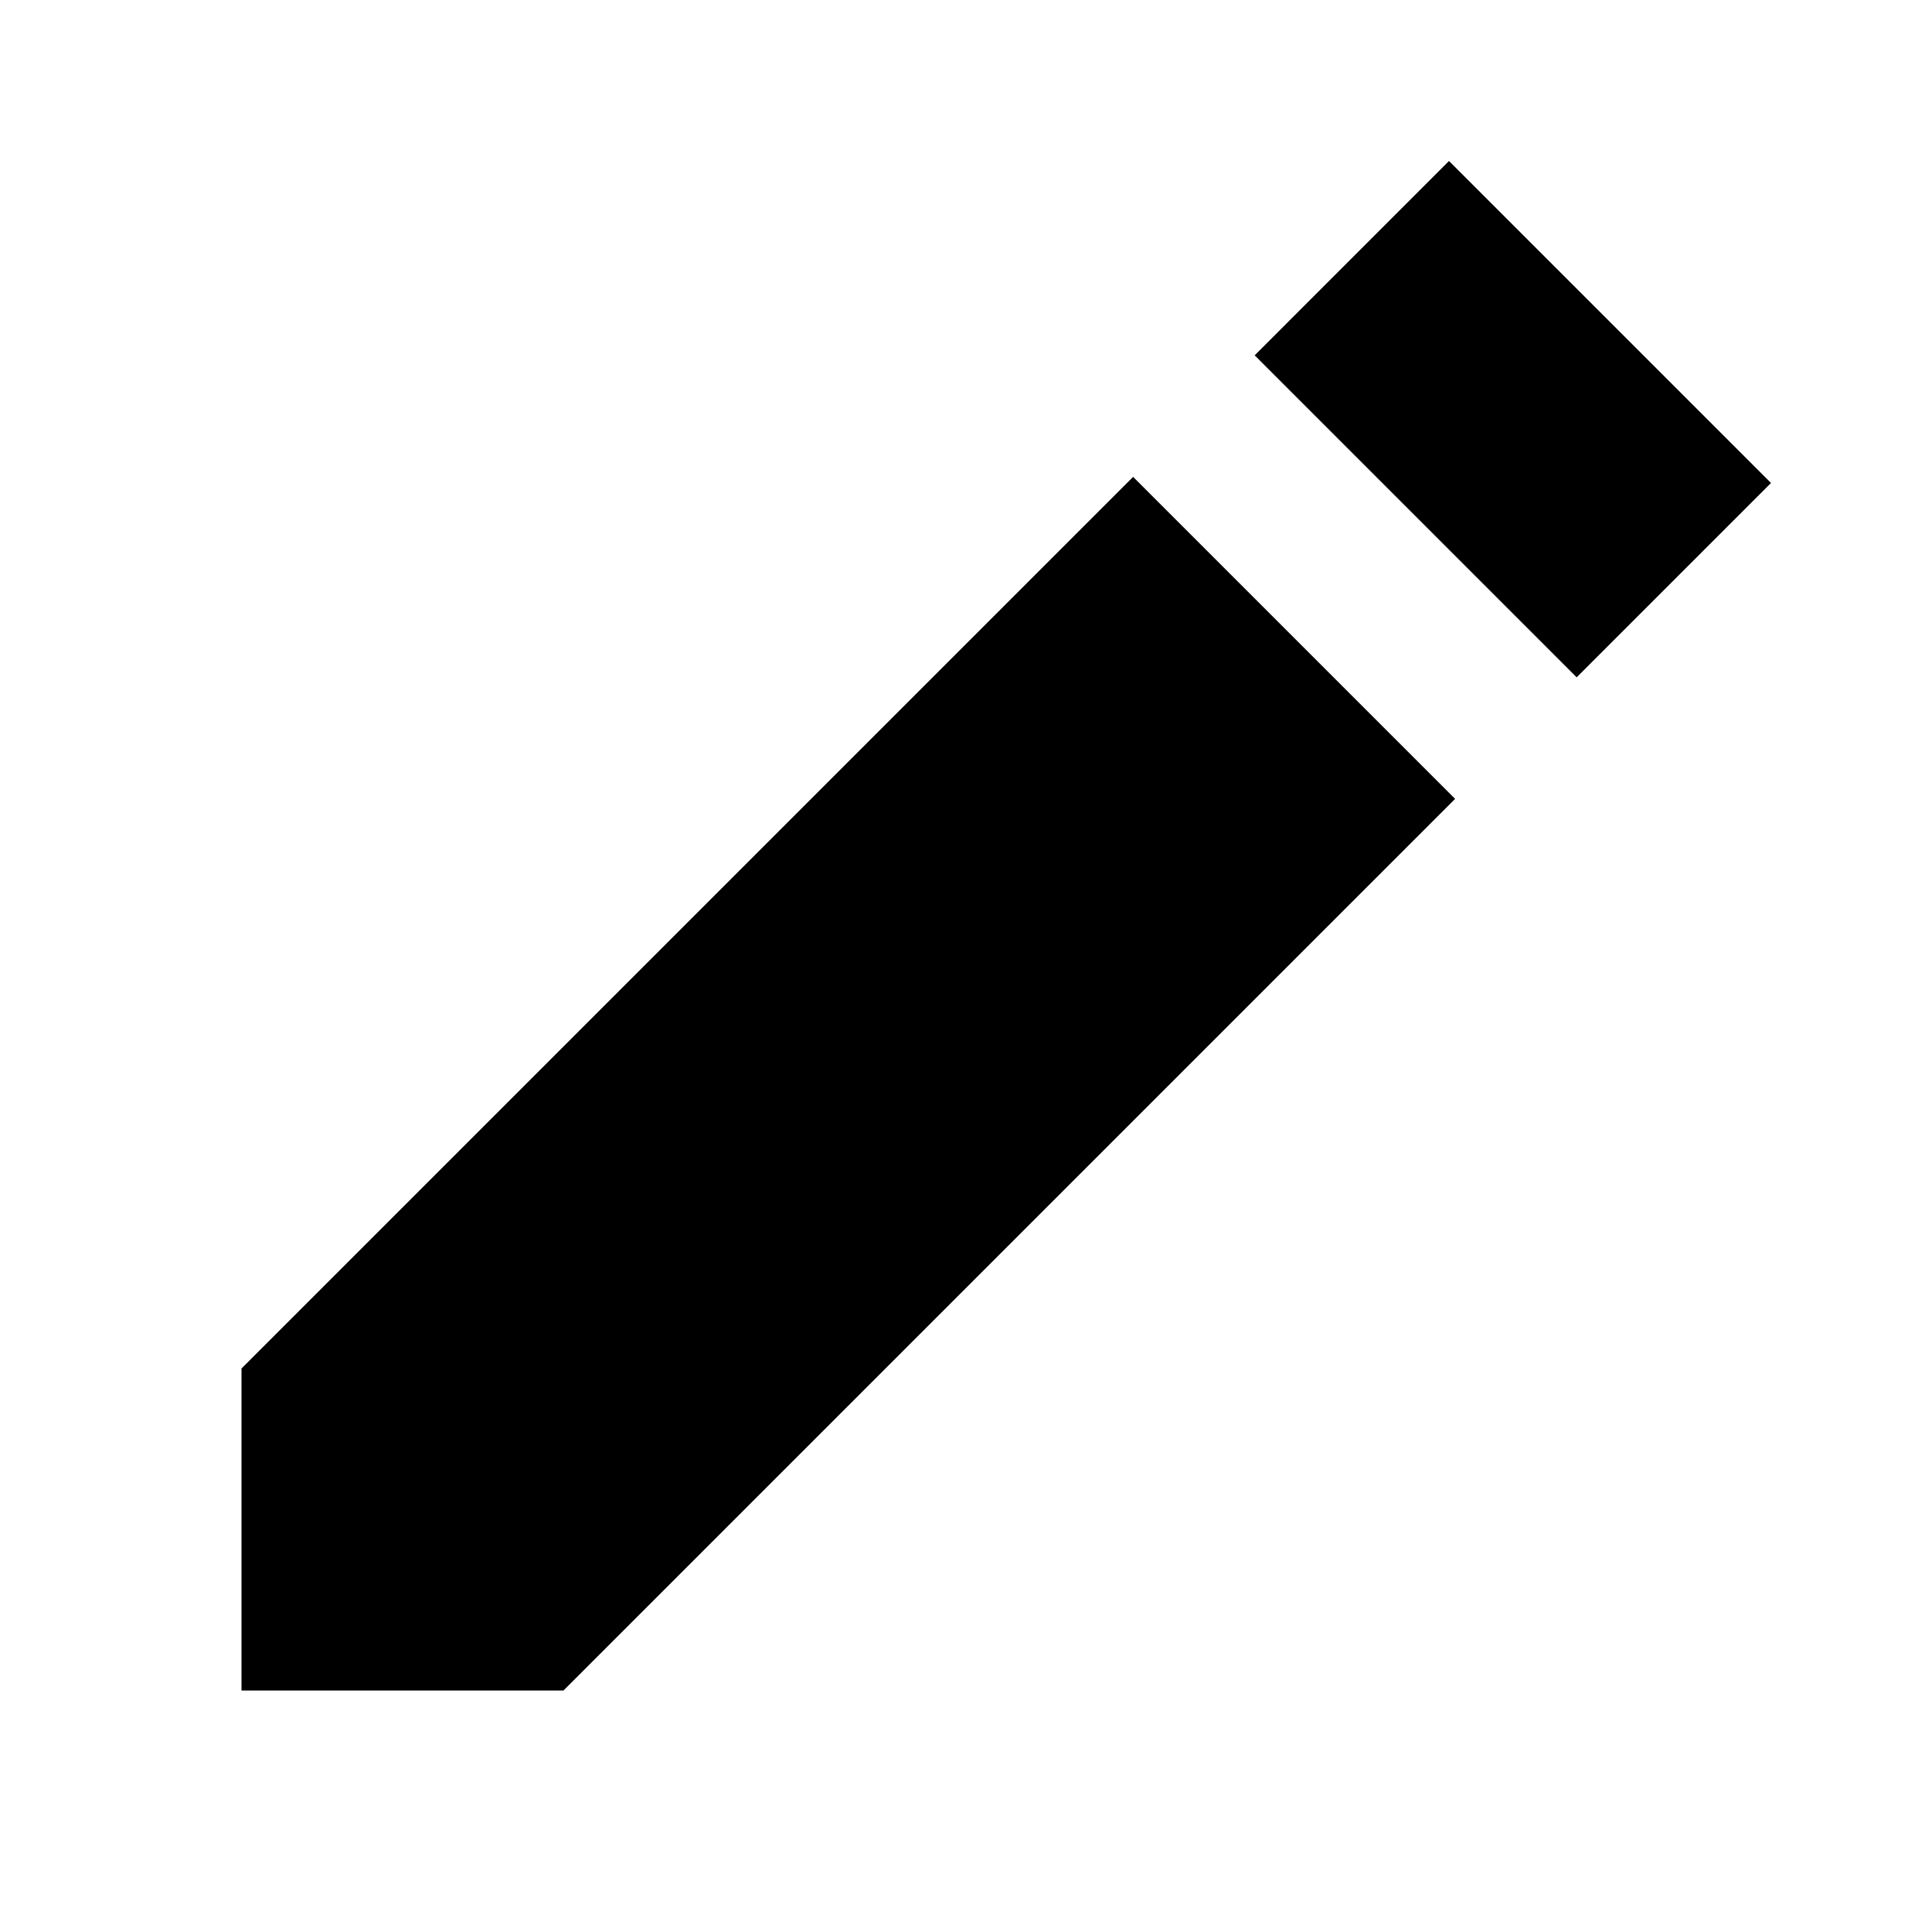
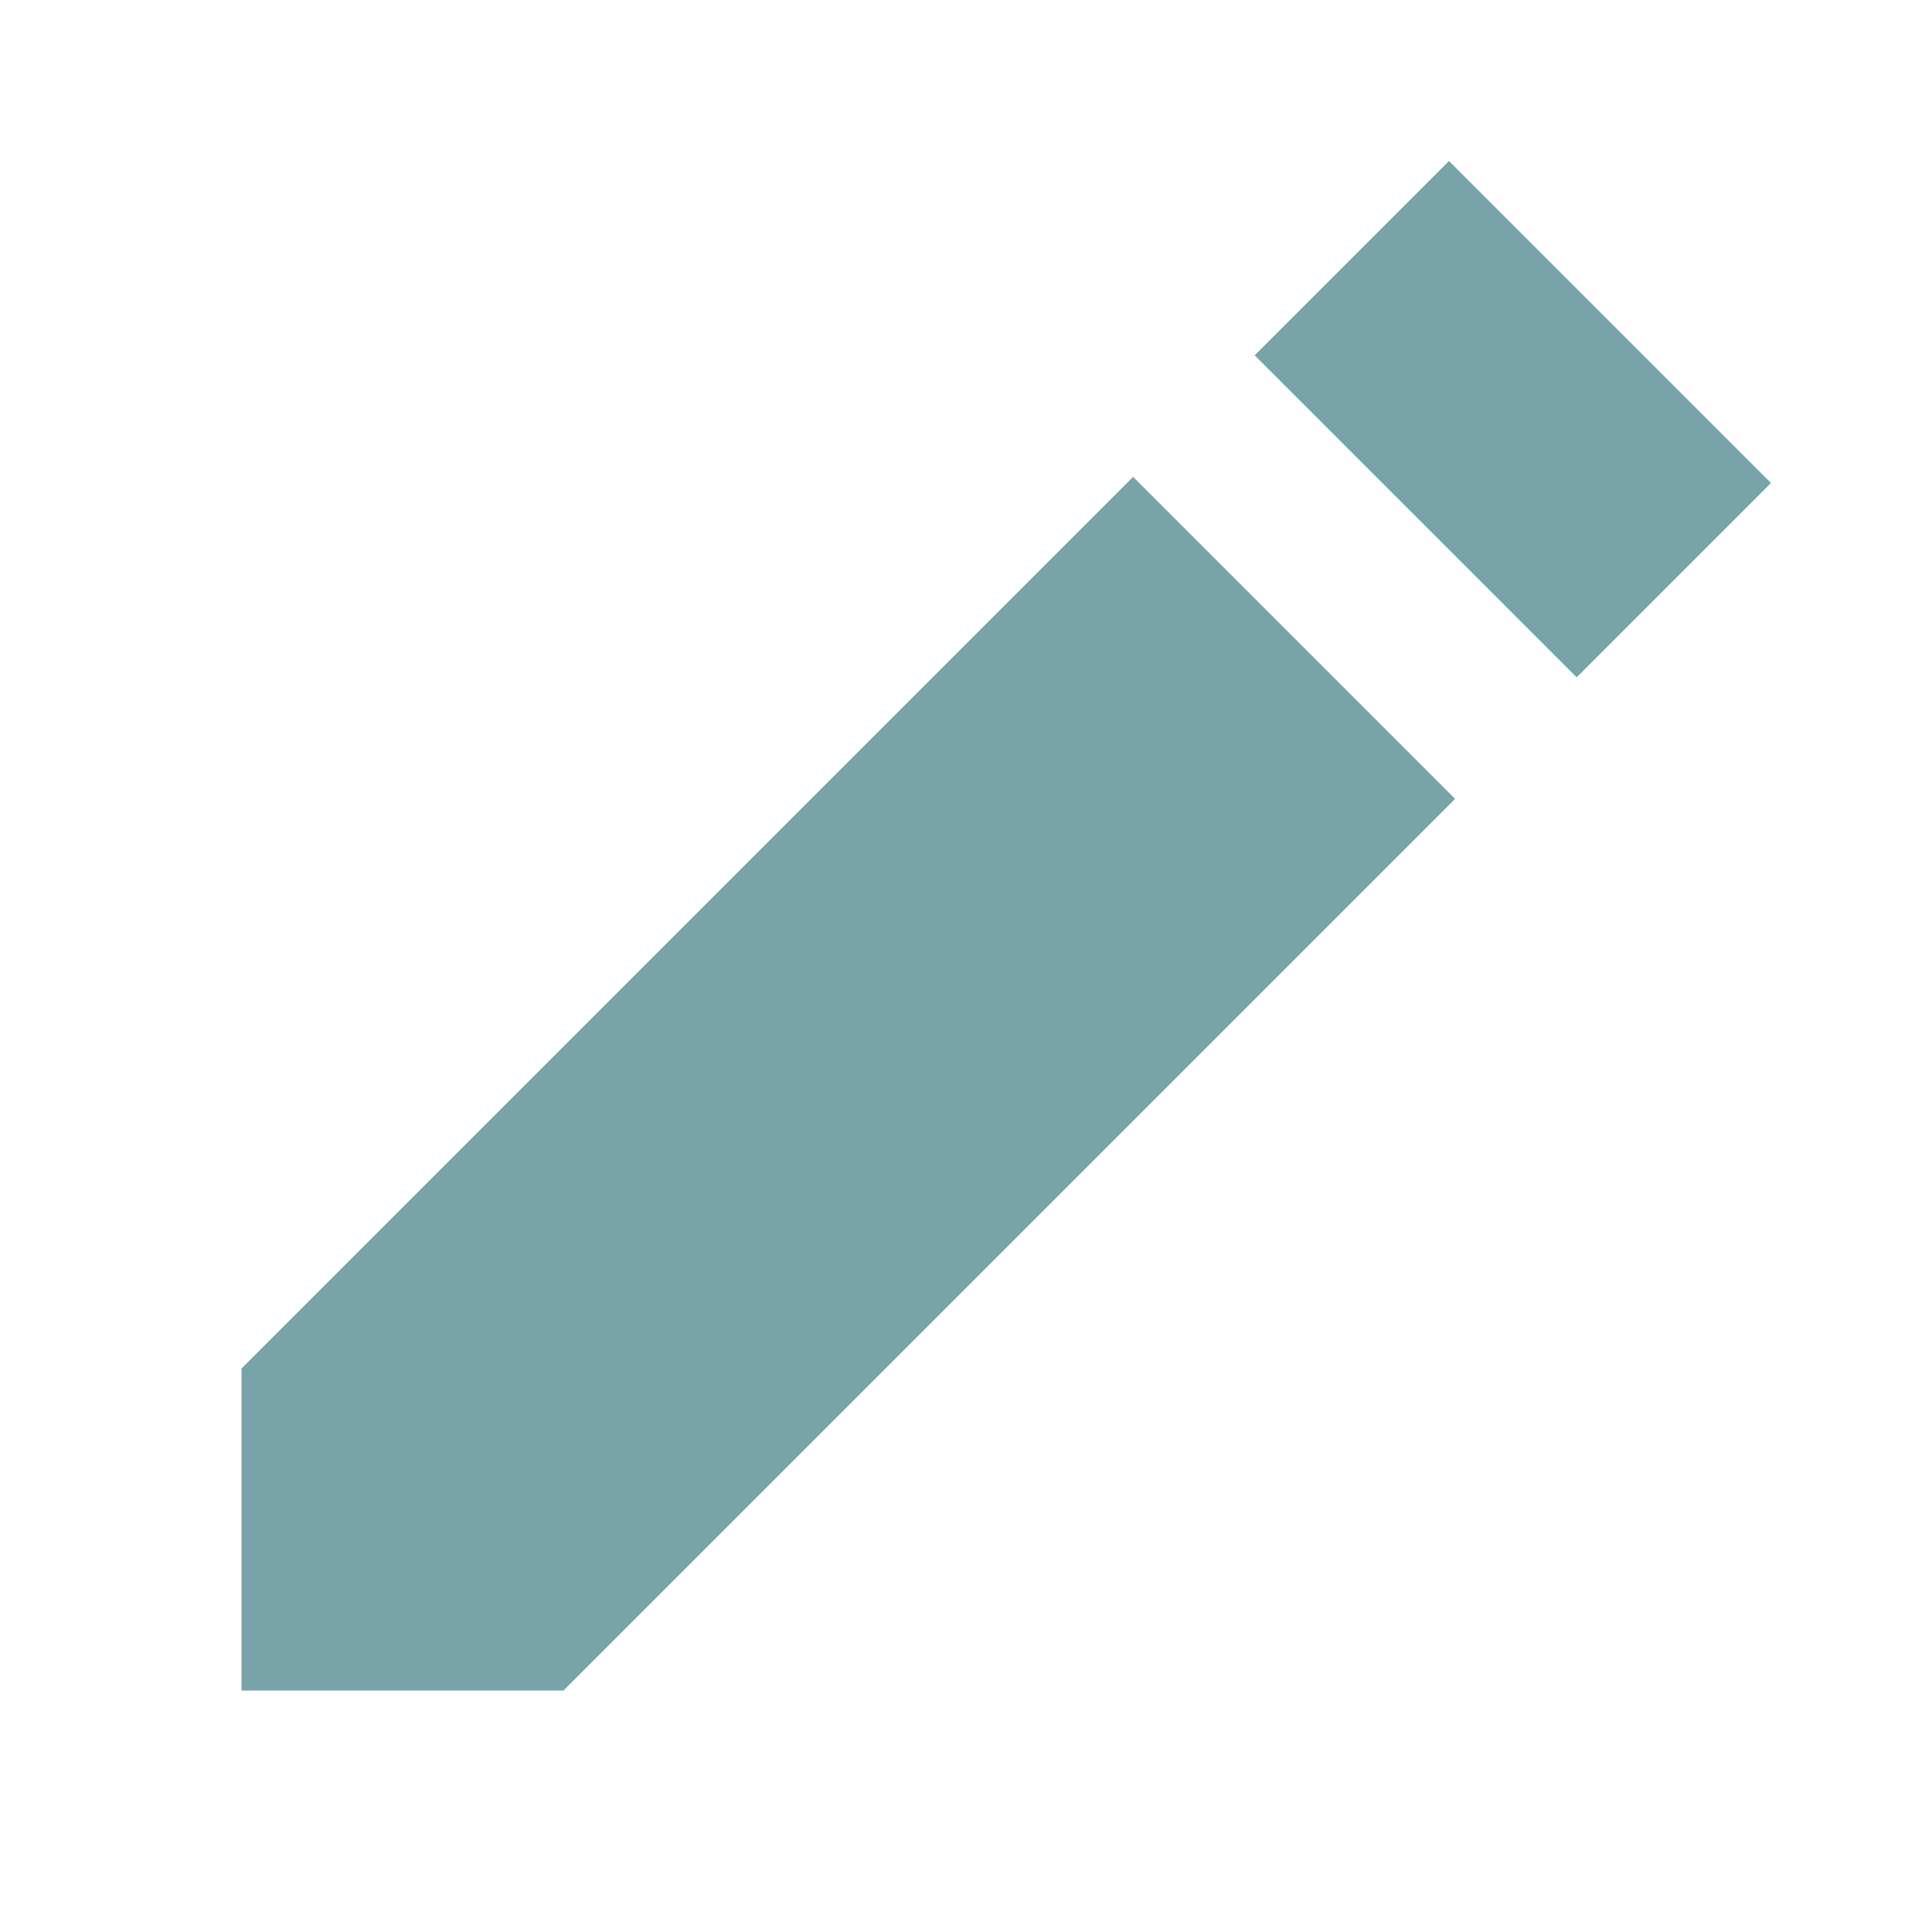
- <svg xmlns="http://www.w3.org/2000/svg" viewBox="0 0 24 24" width="24px" height="24px">
+ <svg xmlns="http://www.w3.org/2000/svg" fill="#77A3A9" viewBox="0 0 24 24" width="24px" height="24px">
  <path d="M 18 2 L 15.586 4.414 L 19.586 8.414 L 22 6 L 18 2 z M 14.076 5.924 L 3 17 L 3 21 L 7 21 L 18.076 9.924 L 14.076 5.924 z" />
</svg>
